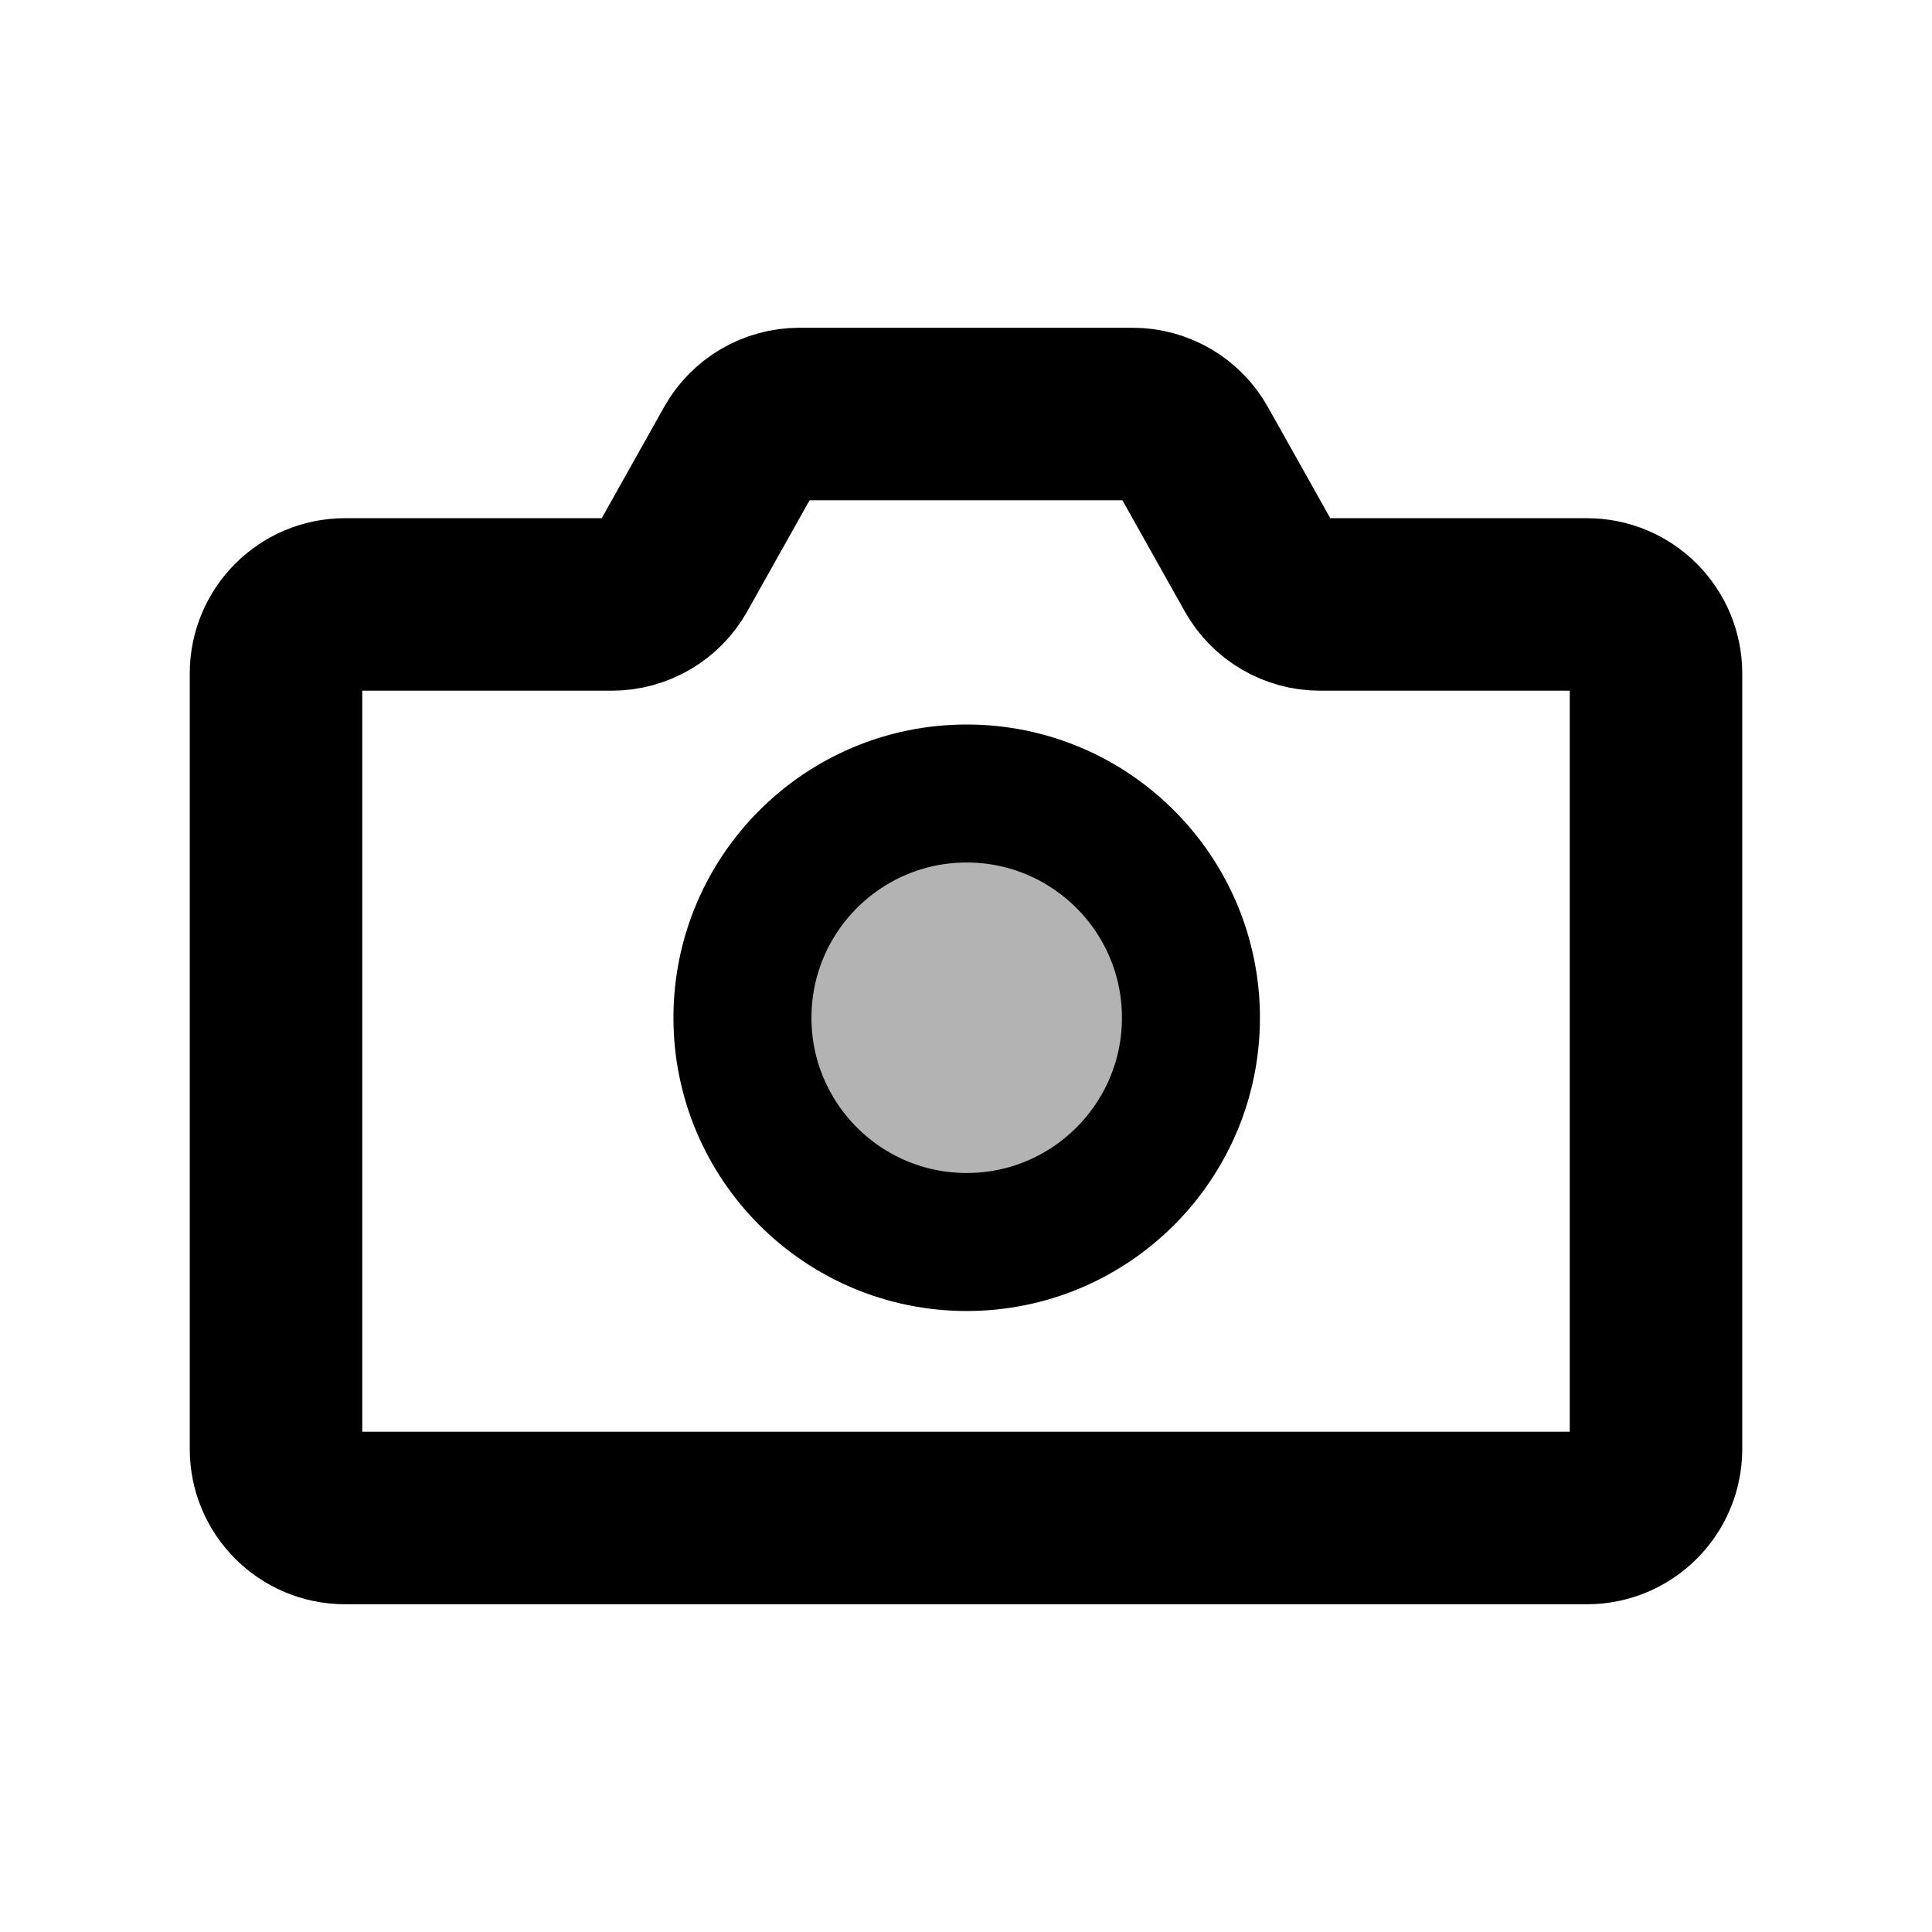
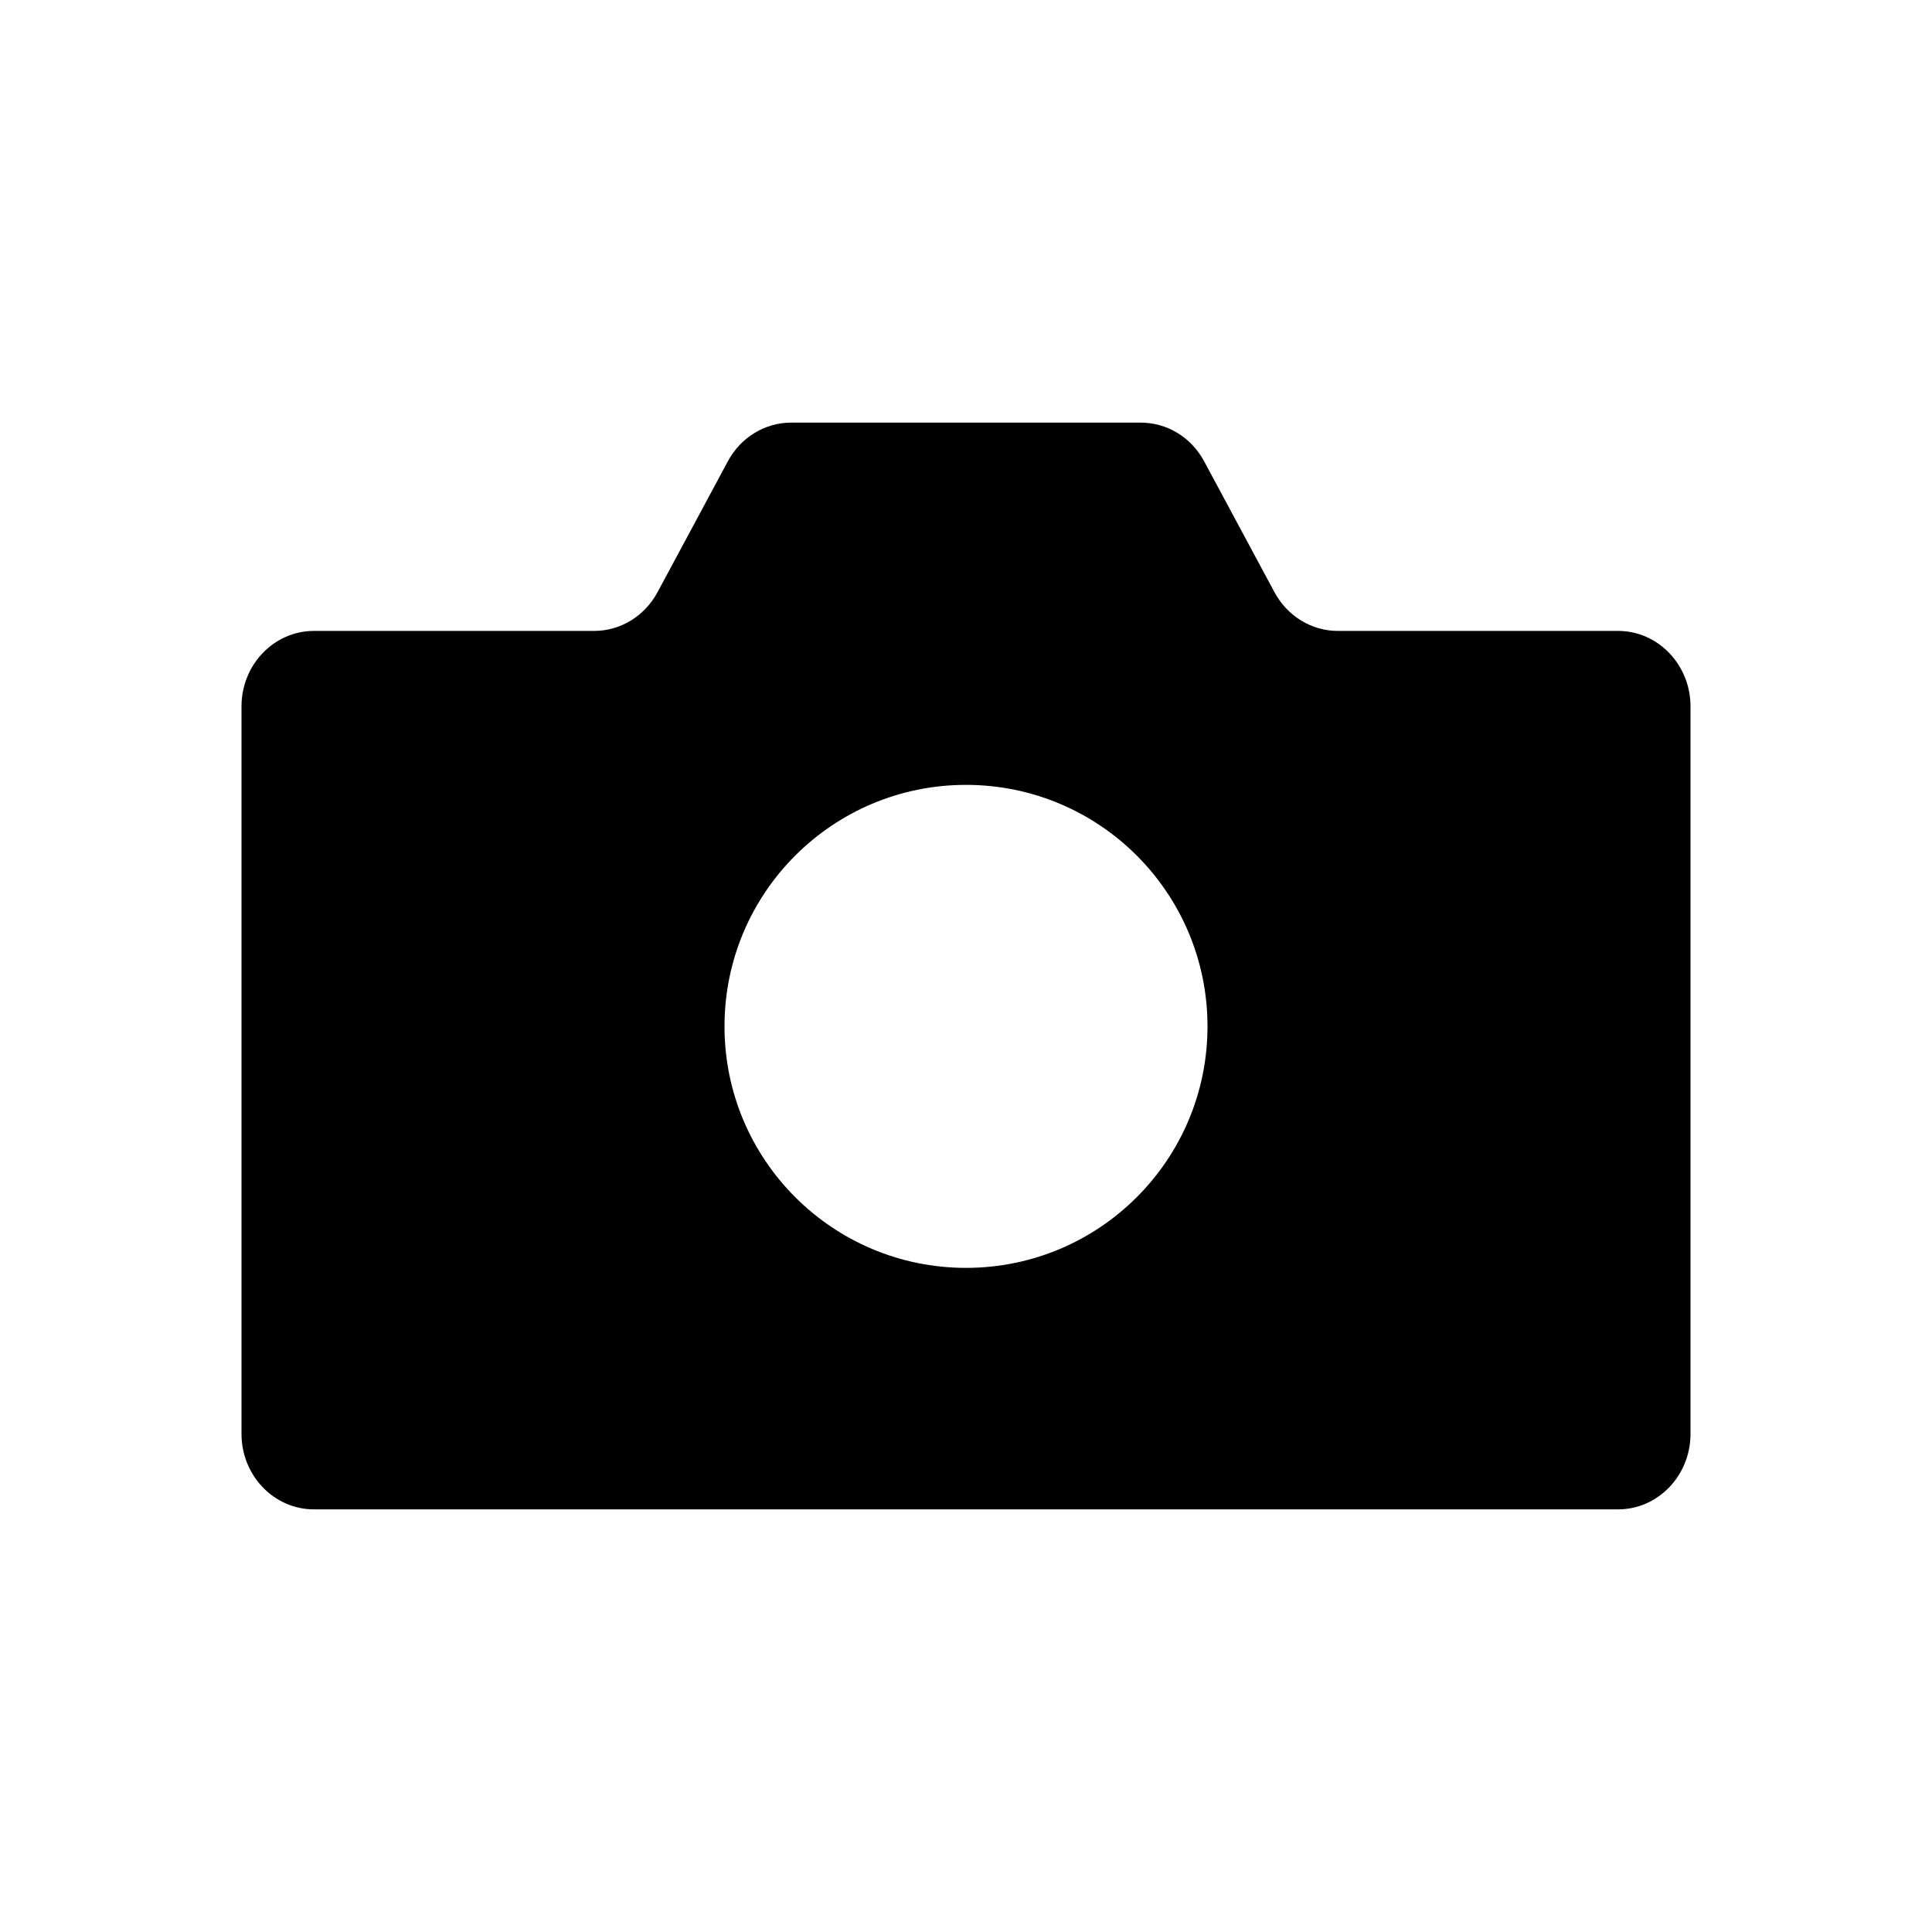
- <svg xmlns="http://www.w3.org/2000/svg" width="14" height="14" viewBox="0 0 14 14" fill="none">
-   <path fill-rule="evenodd" clip-rule="evenodd" d="M12 10.5C12 10.776 11.776 11 11.5 11H2.5C2.224 11 2 10.776 2 10.5V4.88C2 4.604 2.224 4.38 2.5 4.38H4.434C4.615 4.38 4.782 4.282 4.87 4.124L5.357 3.256C5.445 3.098 5.612 3 5.793 3H8.207C8.388 3 8.555 3.098 8.643 3.256L9.13 4.124C9.218 4.282 9.385 4.38 9.566 4.38H11.5C11.776 4.38 12 4.604 12 4.88V10.5Z" stroke="black" stroke-width="1.25" stroke-linecap="round" stroke-linejoin="round" />
-   <path d="M7.005 9C7.902 9 8.63 8.272 8.63 7.375C8.63 6.478 7.902 5.75 7.005 5.75C6.108 5.75 5.38 6.478 5.38 7.375C5.38 8.272 6.108 9 7.005 9Z" fill="black" fill-opacity="0.3" stroke="black" stroke-linecap="round" stroke-linejoin="round" />
+ <svg xmlns="http://www.w3.org/2000/svg" width="16" height="16" viewBox="0 0 16 16" fill="none">
+   <path fill-rule="evenodd" clip-rule="evenodd" d="M13.4 12.5C13.731 12.5 14 12.22 14 11.875V5.85C14 5.505 13.731 5.225 13.4 5.225H11.079C10.862 5.225 10.662 5.103 10.555 4.905L9.972 3.82C9.866 3.622 9.665 3.5 9.448 3.5H6.552C6.335 3.5 6.134 3.622 6.028 3.82L5.445 4.905C5.338 5.103 5.138 5.225 4.921 5.225H2.6C2.269 5.225 2 5.505 2 5.85V11.875C2 12.22 2.269 12.5 2.6 12.5H13.4ZM10 8.5C10 9.605 9.105 10.5 8 10.5C6.895 10.5 6 9.605 6 8.5C6 7.395 6.895 6.5 8 6.5C9.105 6.5 10 7.395 10 8.5Z" fill="black" />
</svg>
